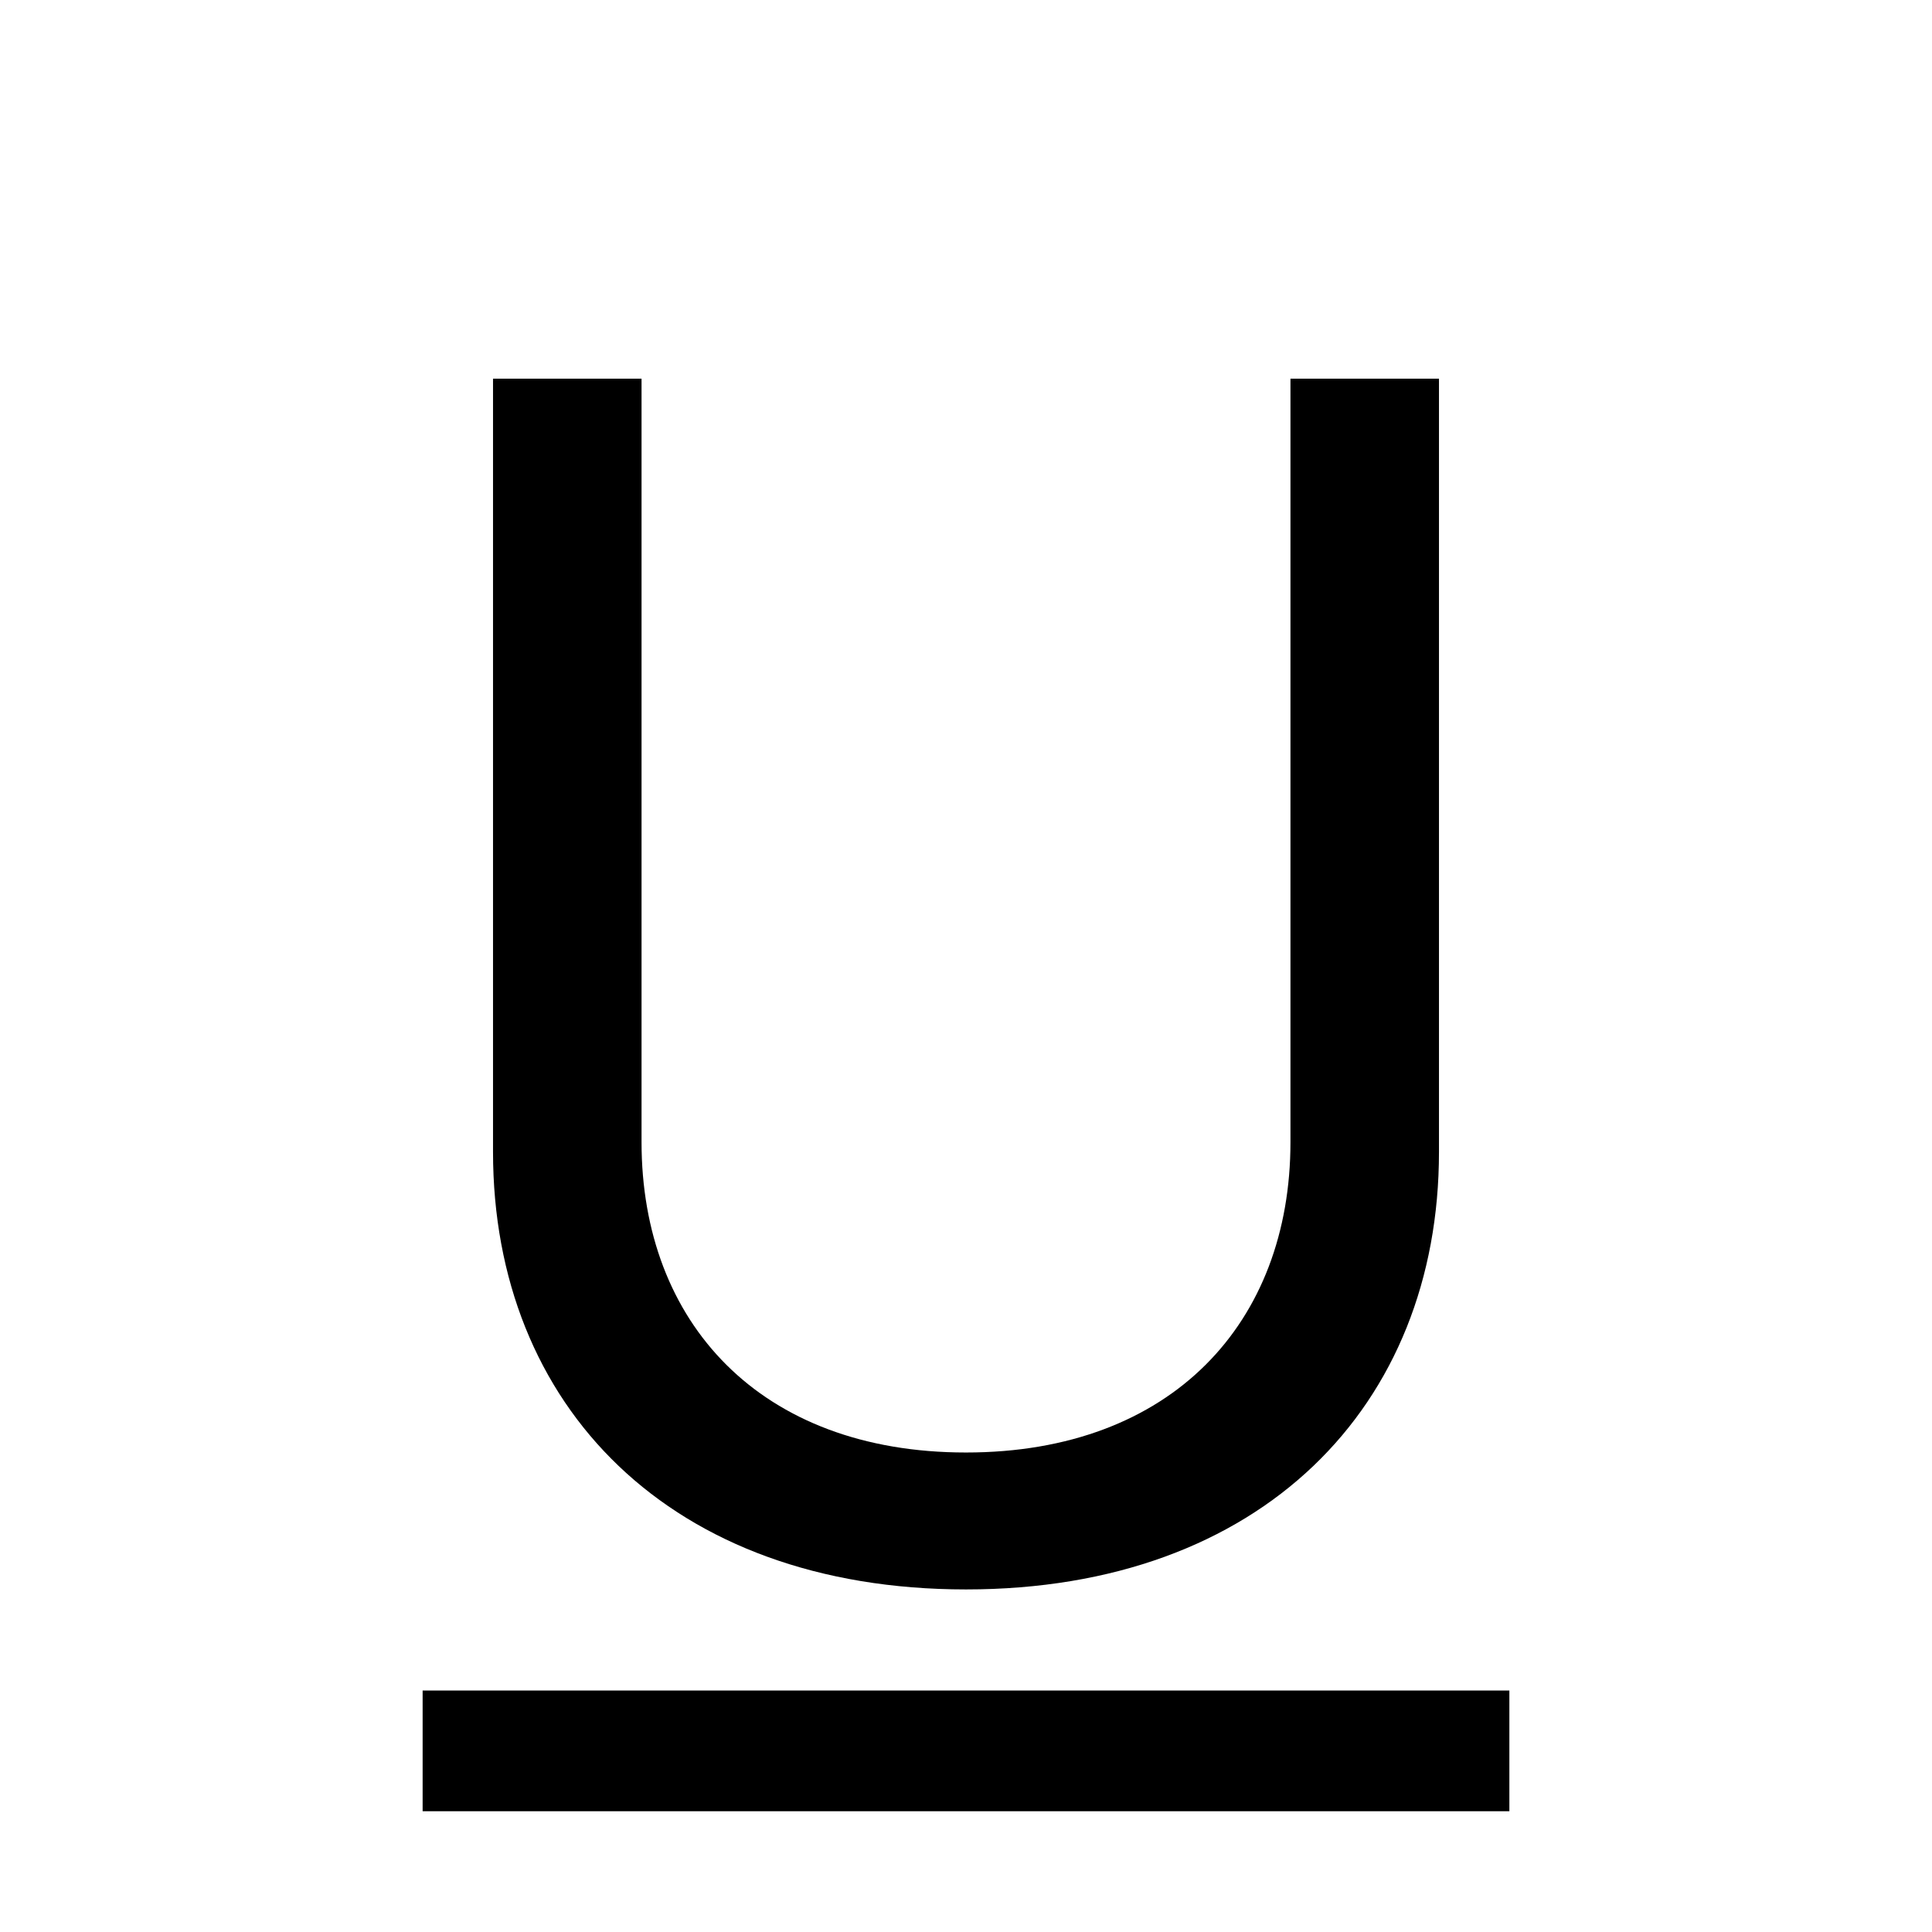
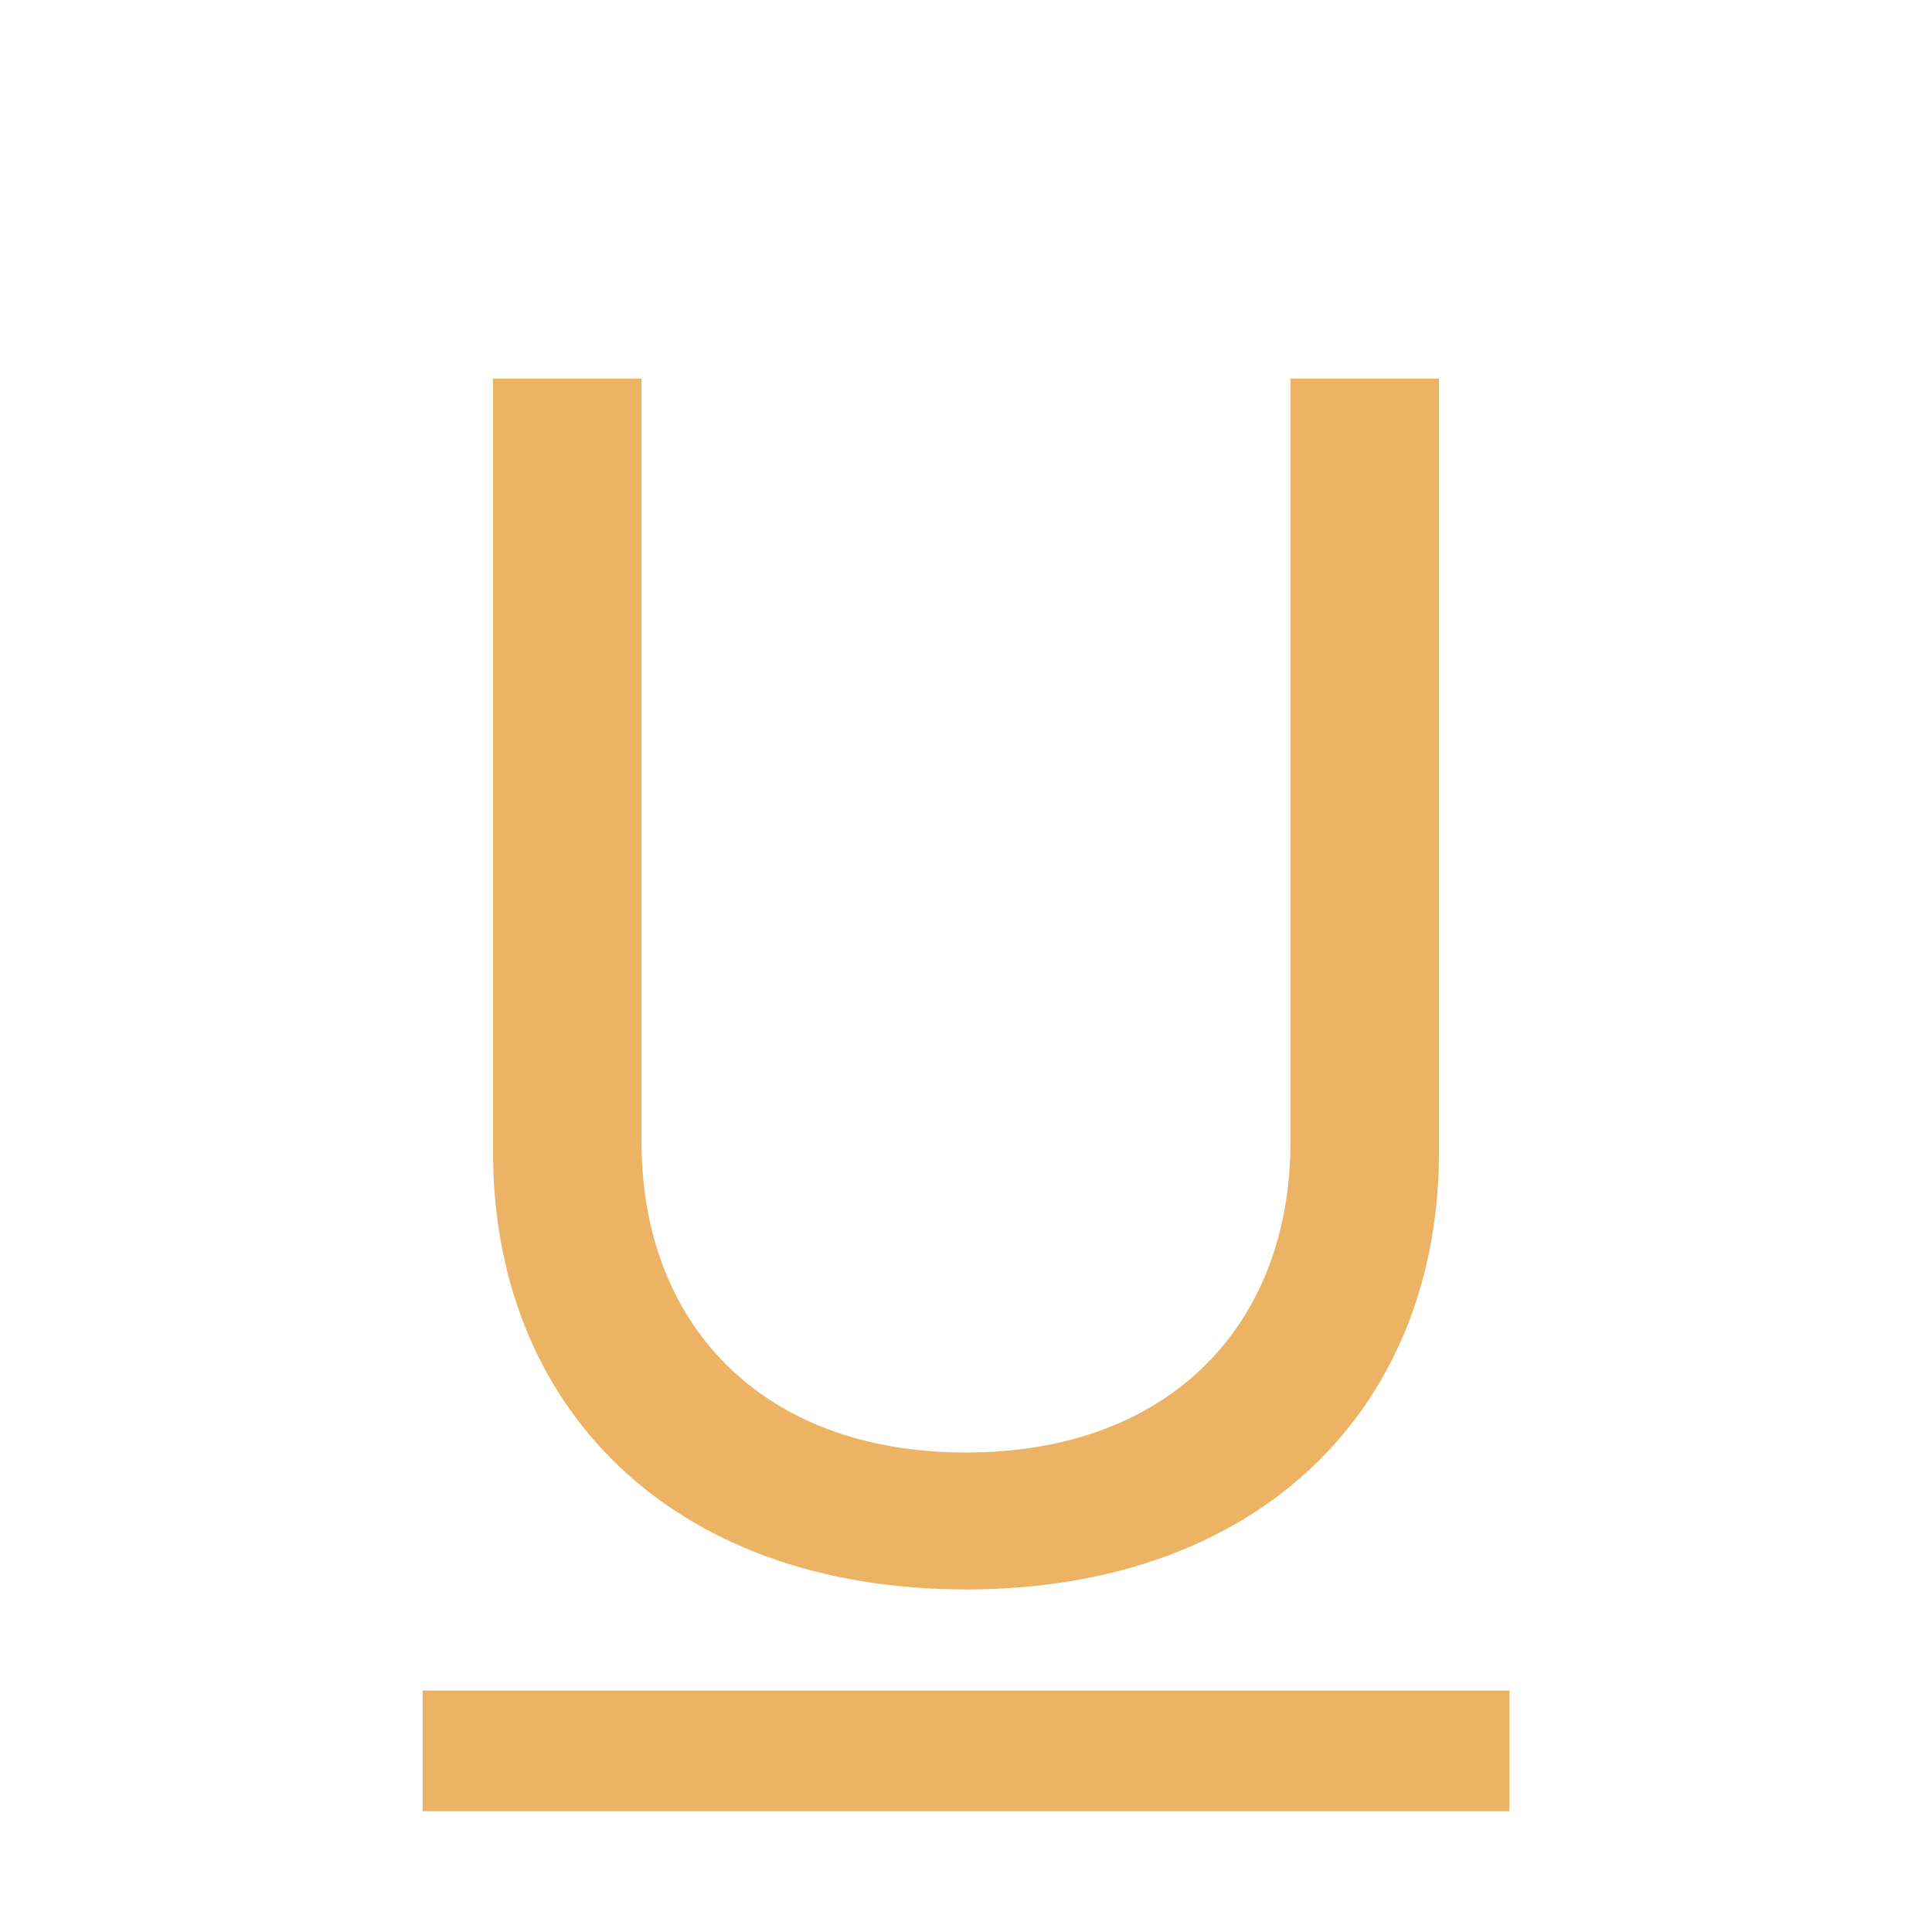
- <svg xmlns="http://www.w3.org/2000/svg" width="16" height="16" fill="currentColor" class="bi bi-type-underline" viewBox="0 0 16 16">
+ <svg xmlns="http://www.w3.org/2000/svg" width="16" height="16" fill="#ECB365" class="bi bi-type-underline" viewBox="0 0 16 16">
  <path d="M5.313 3.136h-1.23V9.54c0 2.105 1.47 3.623 3.917 3.623s3.917-1.518 3.917-3.623V3.136h-1.23v6.323c0 1.49-.978 2.57-2.687 2.57-1.709 0-2.687-1.08-2.687-2.57V3.136zM12.5 15h-9v-1h9v1z" />
</svg>
